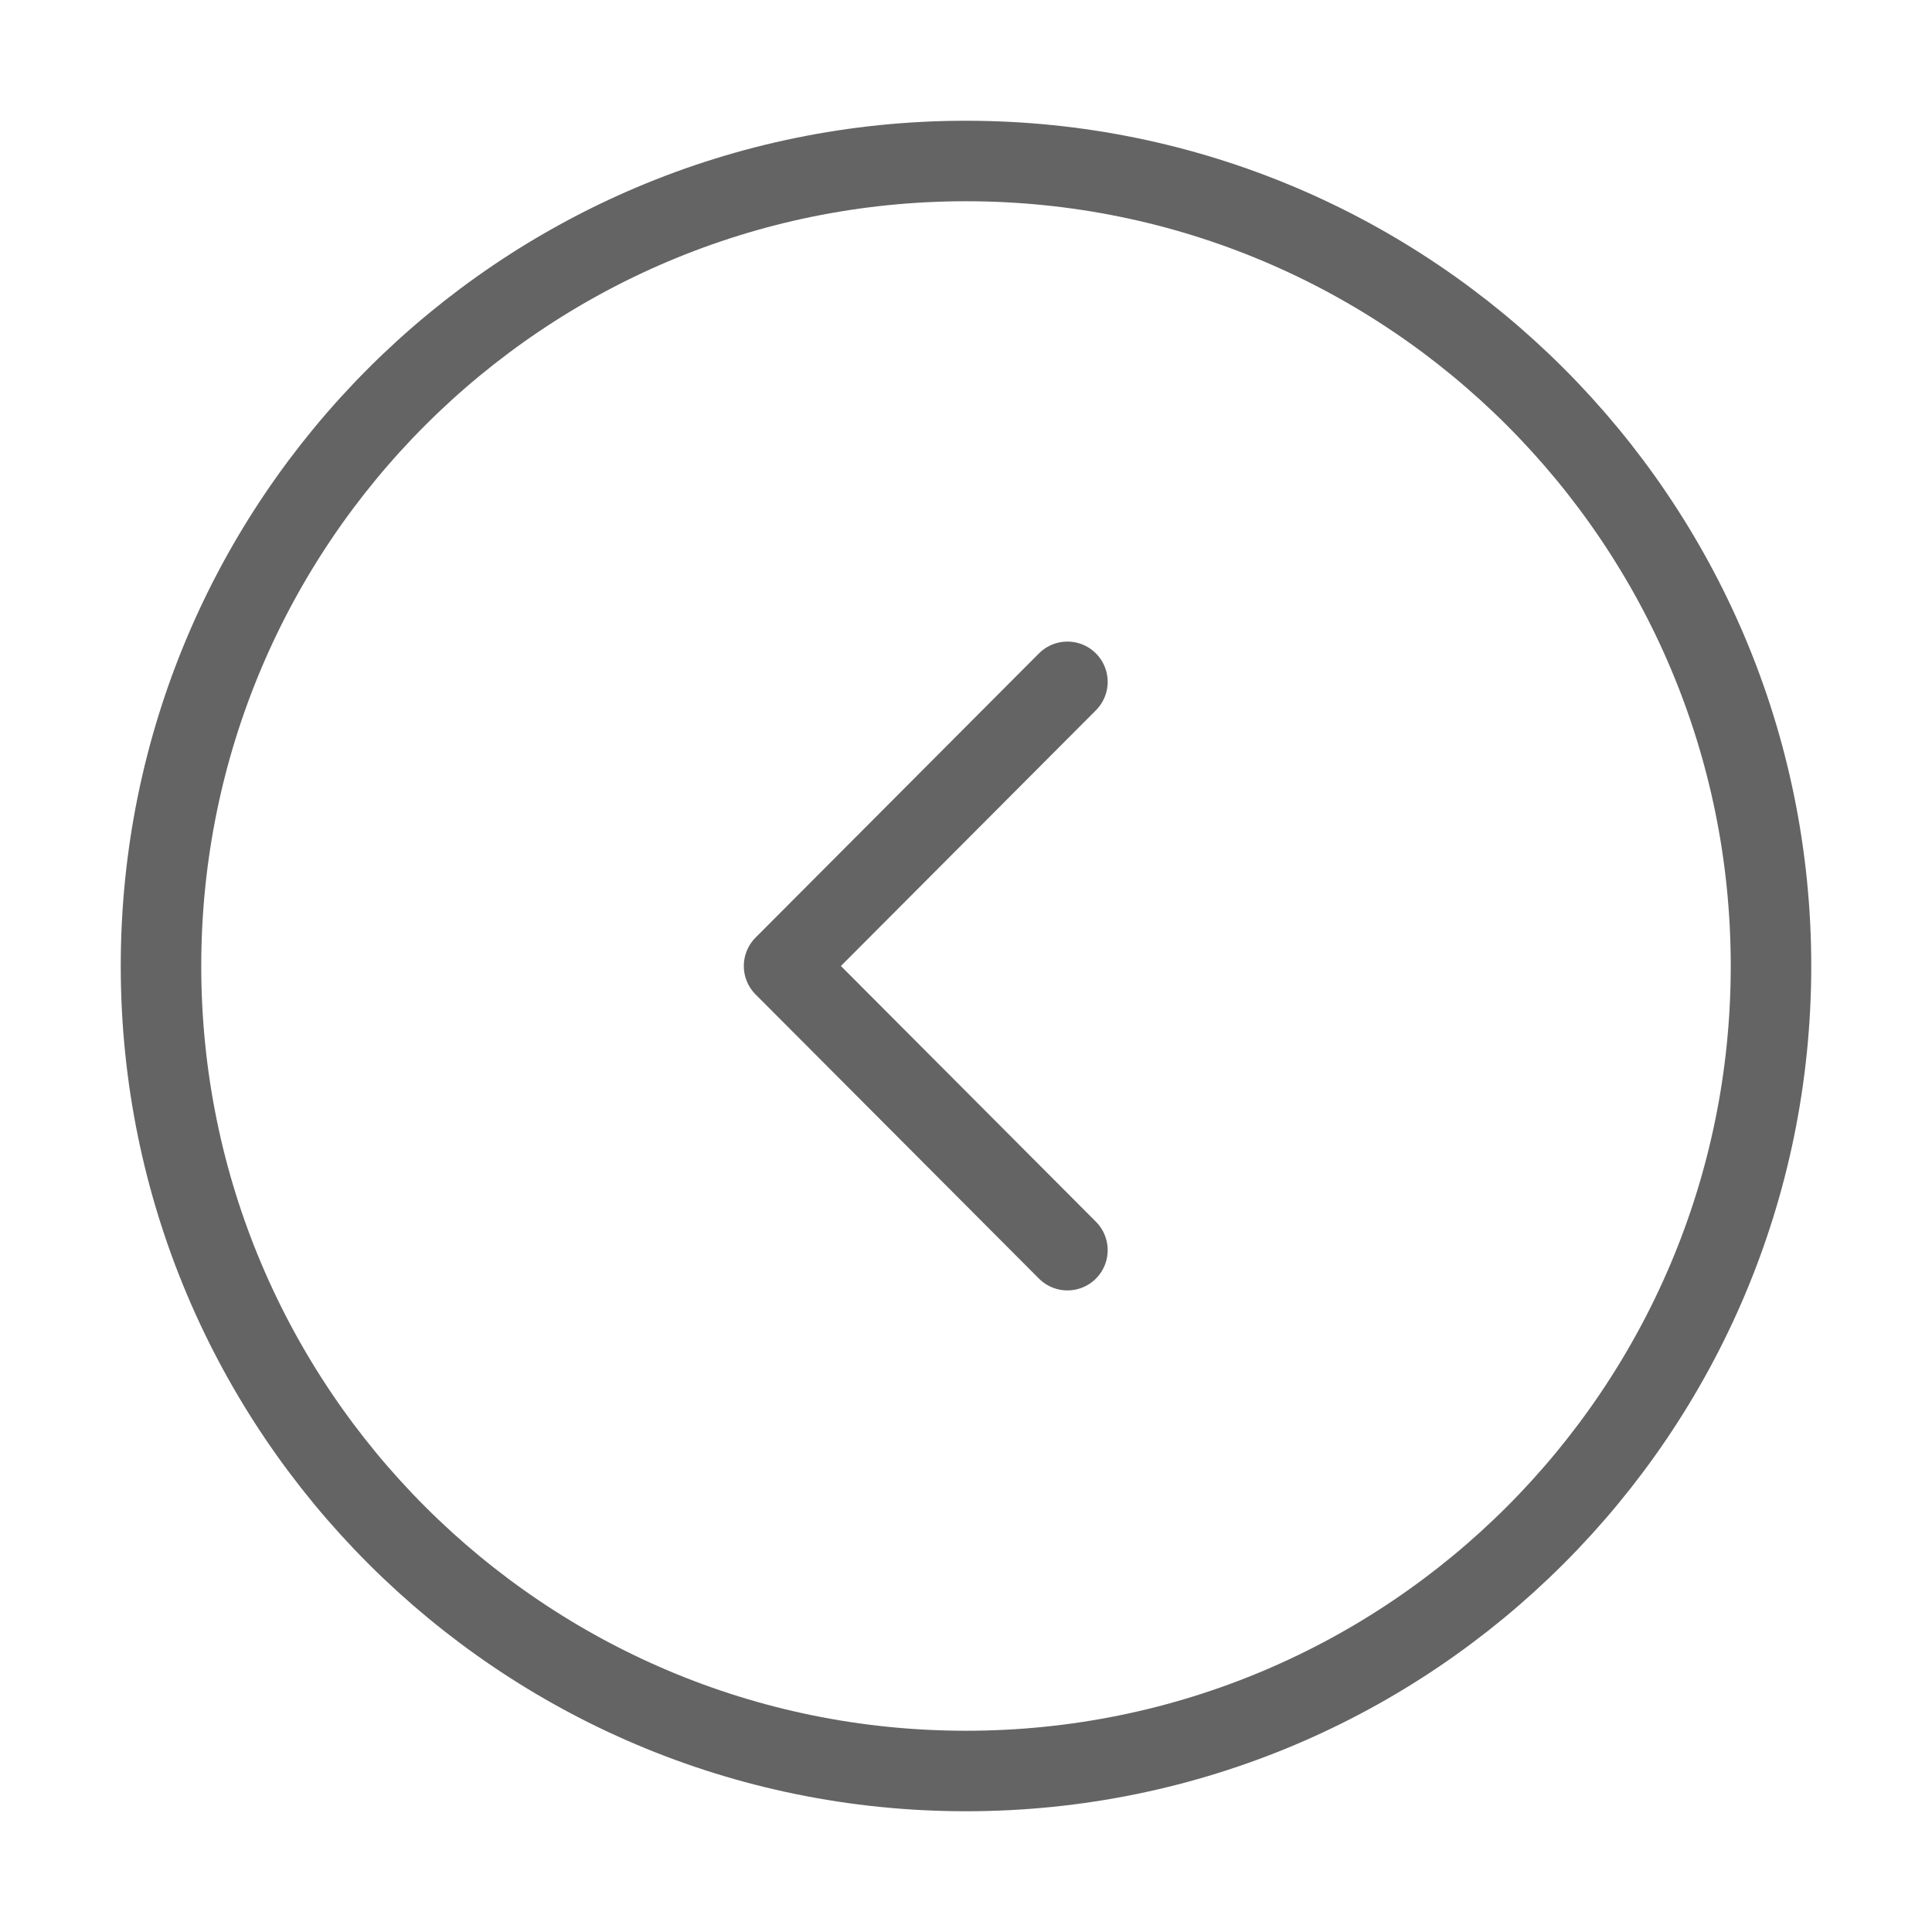
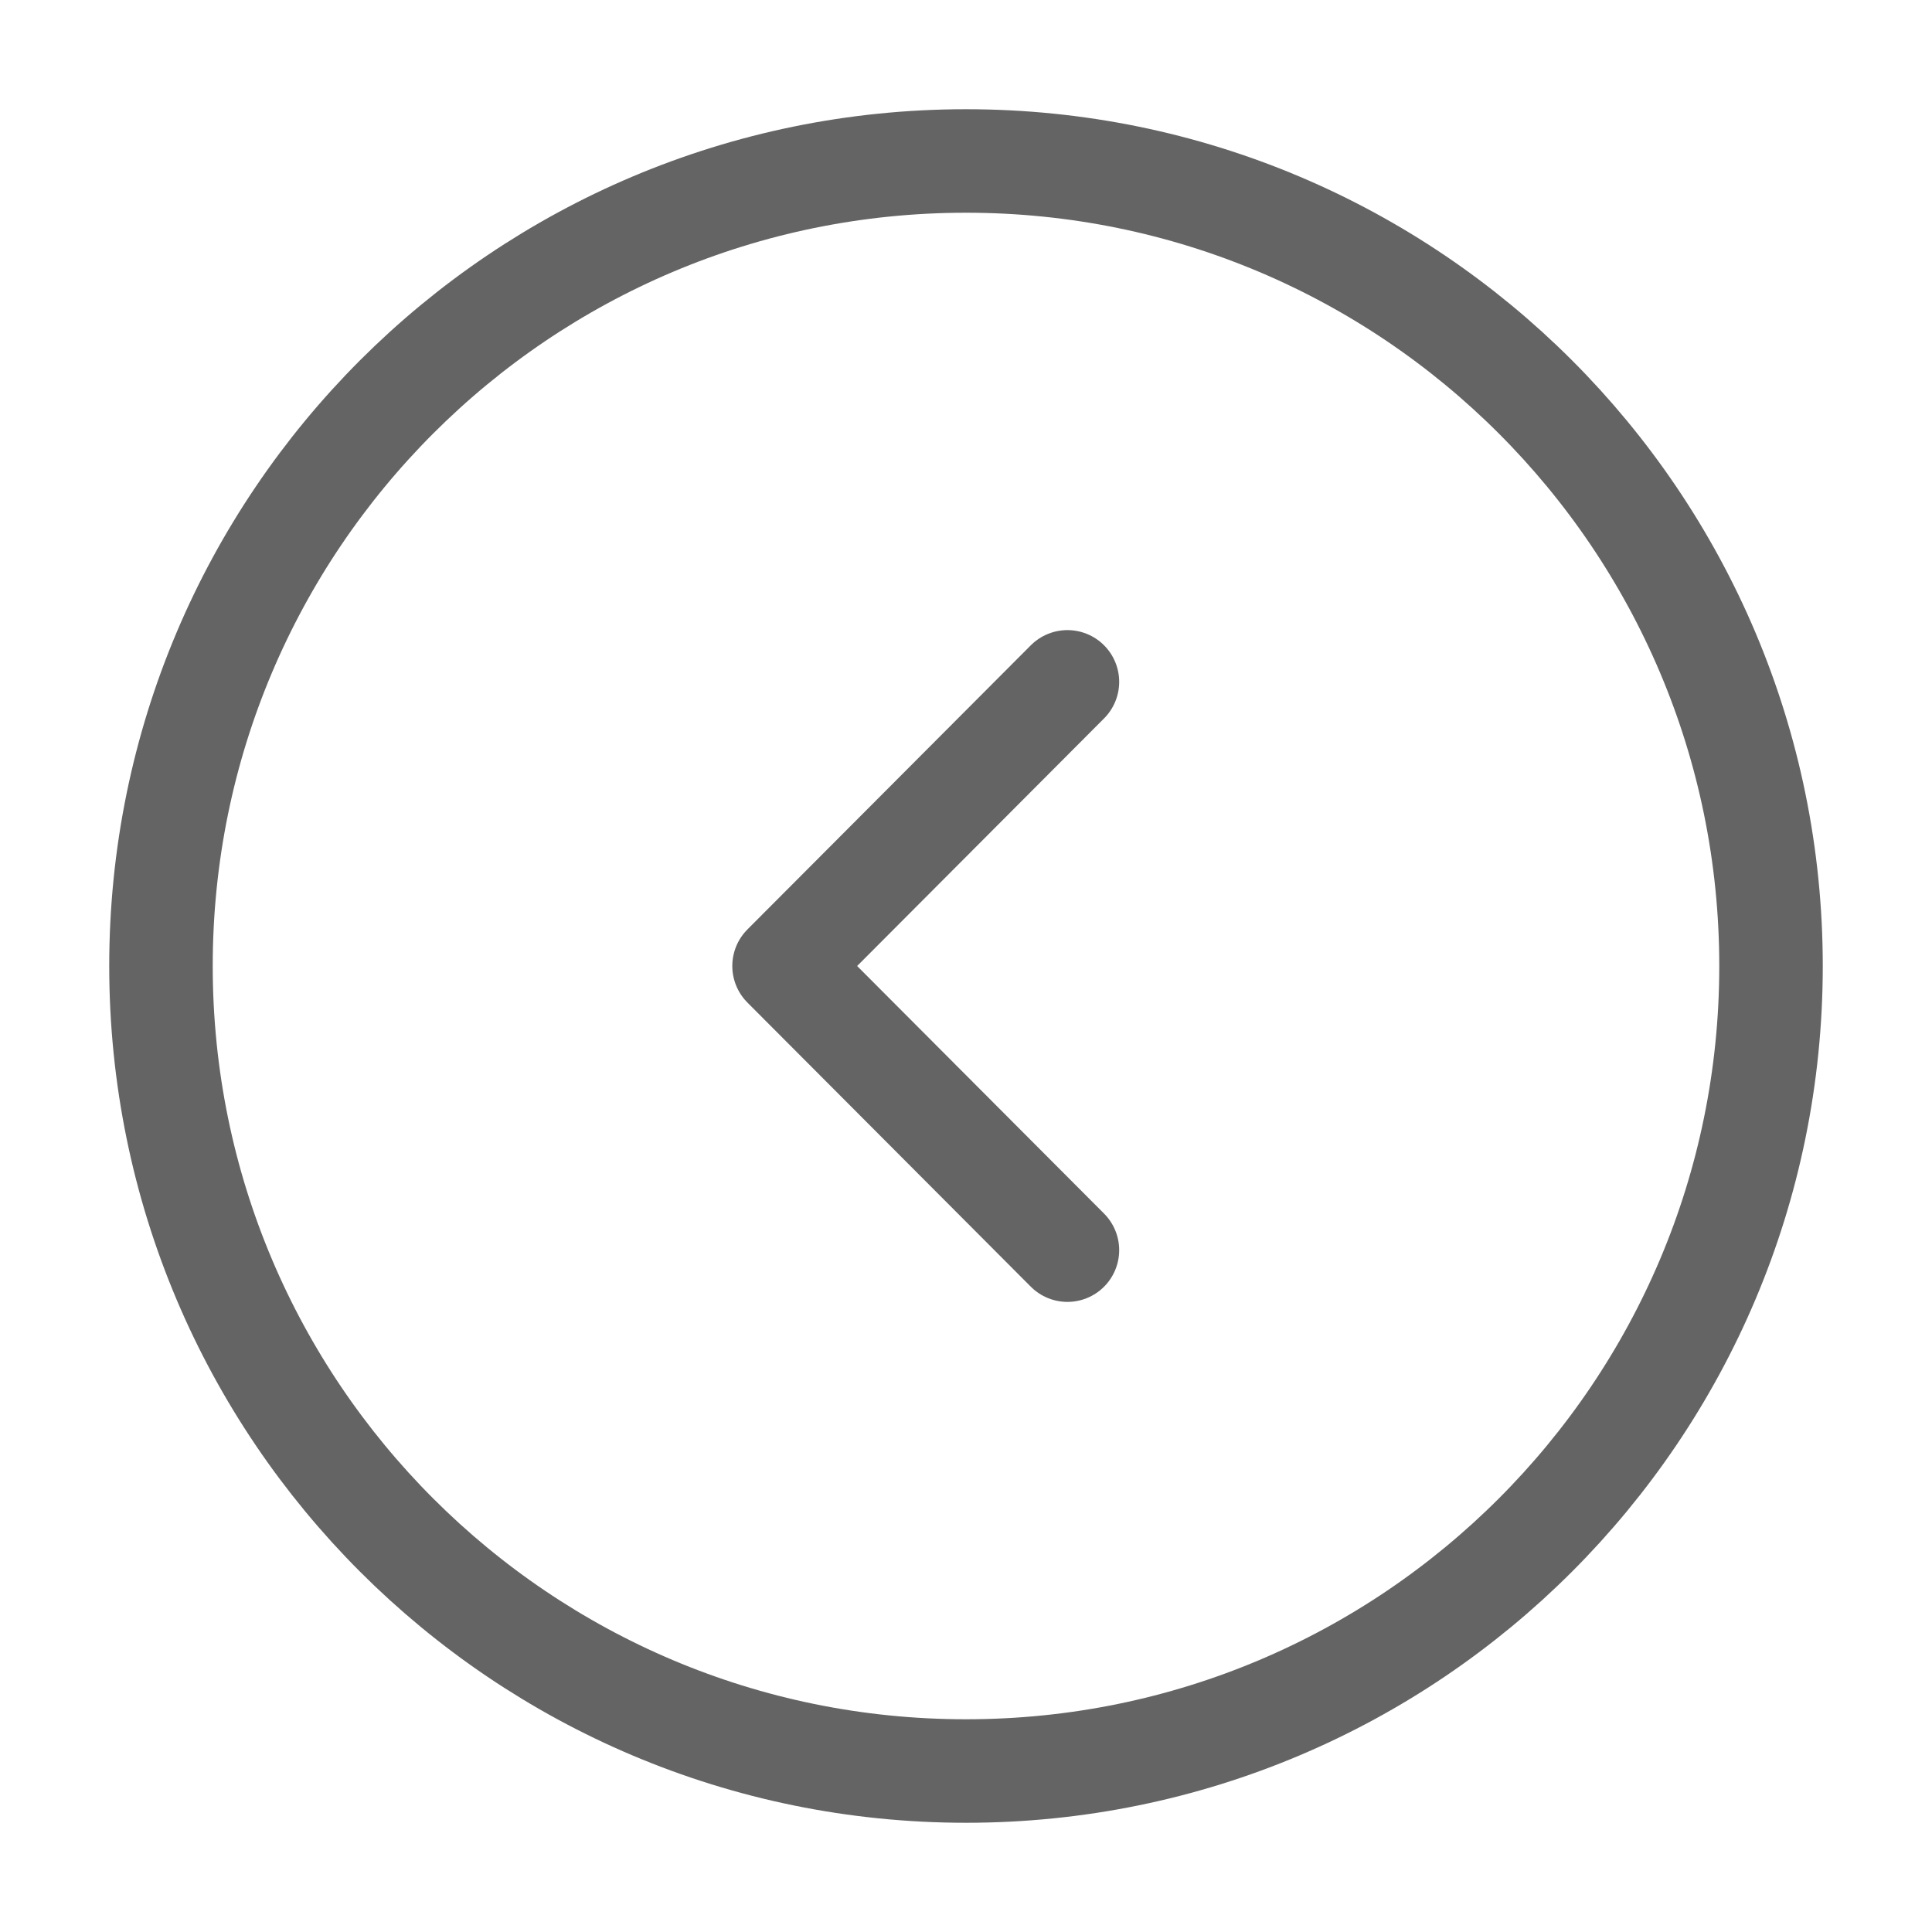
- <svg xmlns="http://www.w3.org/2000/svg" width="36" height="36" viewBox="0 0 36 36" fill="none">
-   <path d="M18 33C26.285 33 33 26.285 33 18C33 9.716 26.285 3 18 3C9.716 3 3 9.716 3 18C3 26.285 9.716 33 18 33Z" stroke="#545454" stroke-opacity="0.9" stroke-width="1.5" stroke-miterlimit="10" stroke-linecap="round" stroke-linejoin="round" />
-   <path d="M19.89 23.295L14.61 18L19.89 12.705" stroke="#545454" stroke-opacity="0.9" stroke-width="1.5" stroke-linecap="round" stroke-linejoin="round" />
+ <svg xmlns="http://www.w3.org/2000/svg" width="28" height="28" viewBox="0 0 28 28" fill="none">
+   <path d="M14 25.667C20.444 25.667 25.667 20.444 25.667 14C25.667 7.556 20.444 2.333 14 2.333C7.557 2.333 2.333 7.556 2.333 14C2.333 20.444 7.557 25.667 14 25.667Z" stroke="#545454" stroke-opacity="0.9" stroke-width="1.5" stroke-miterlimit="10" stroke-linecap="round" stroke-linejoin="round" />
+   <path d="M15.47 18.118L11.363 14L15.47 9.882" stroke="#545454" stroke-opacity="0.9" stroke-width="1.5" stroke-linecap="round" stroke-linejoin="round" />
</svg>
